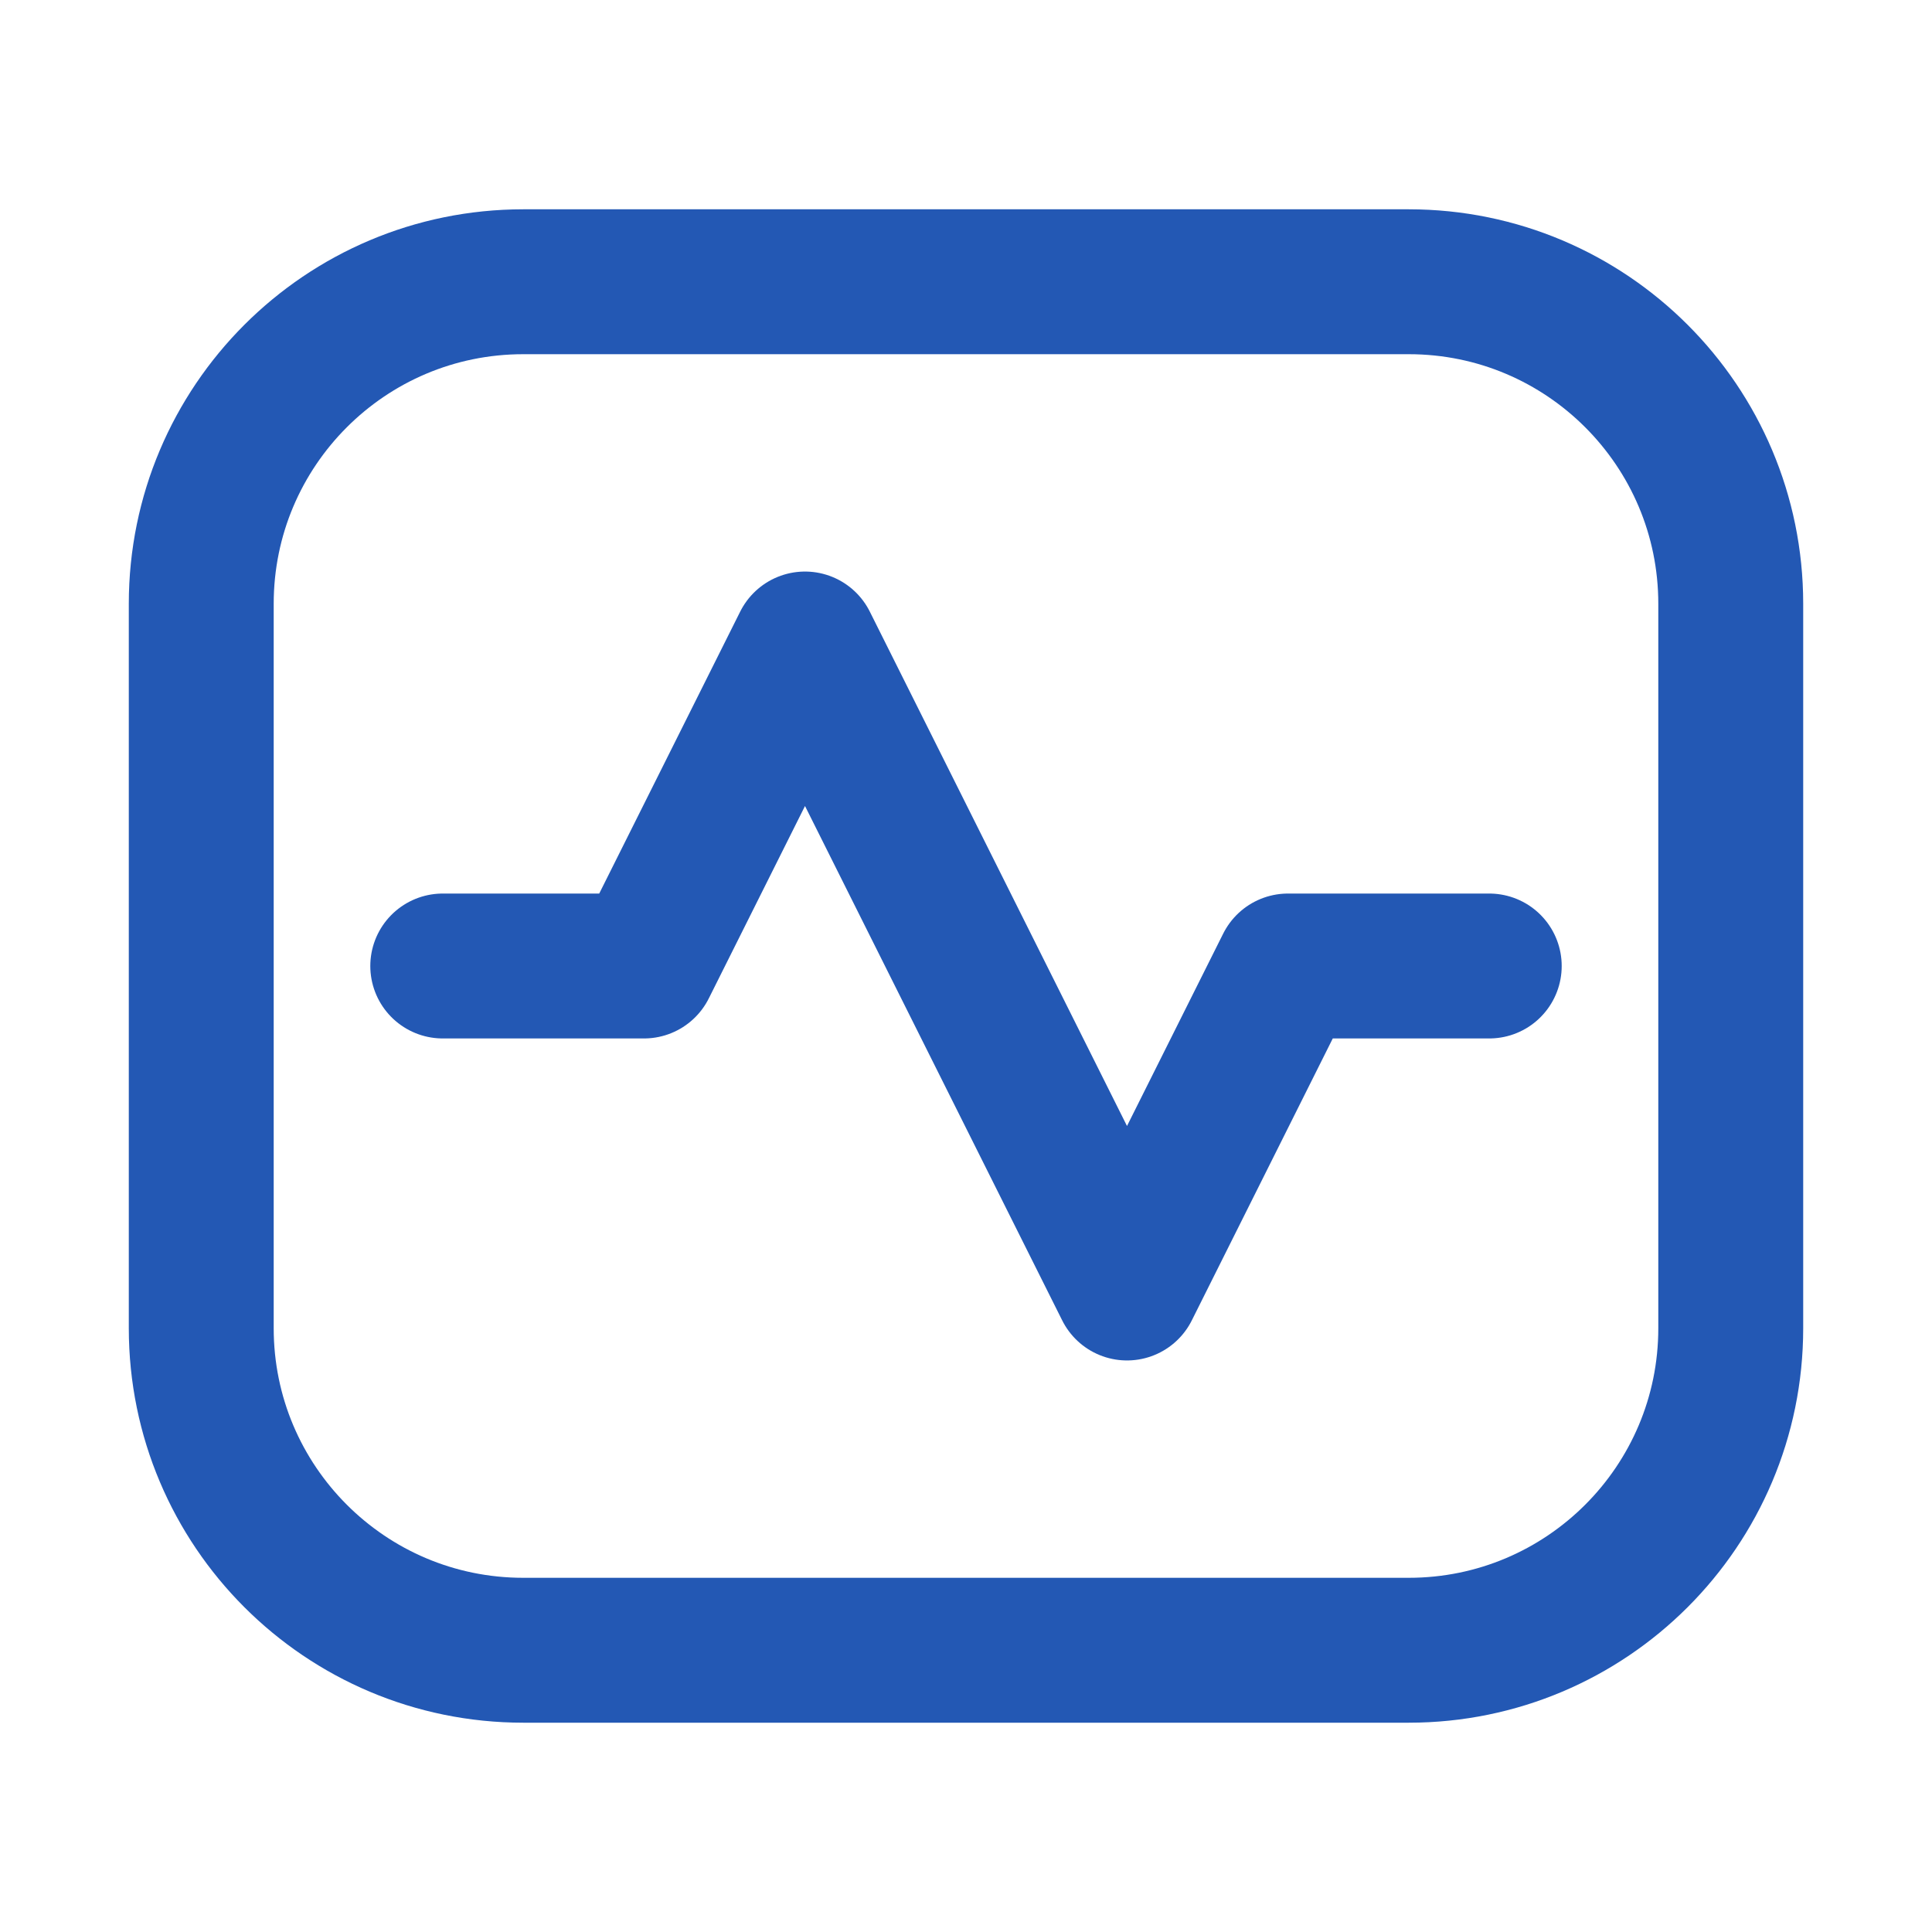
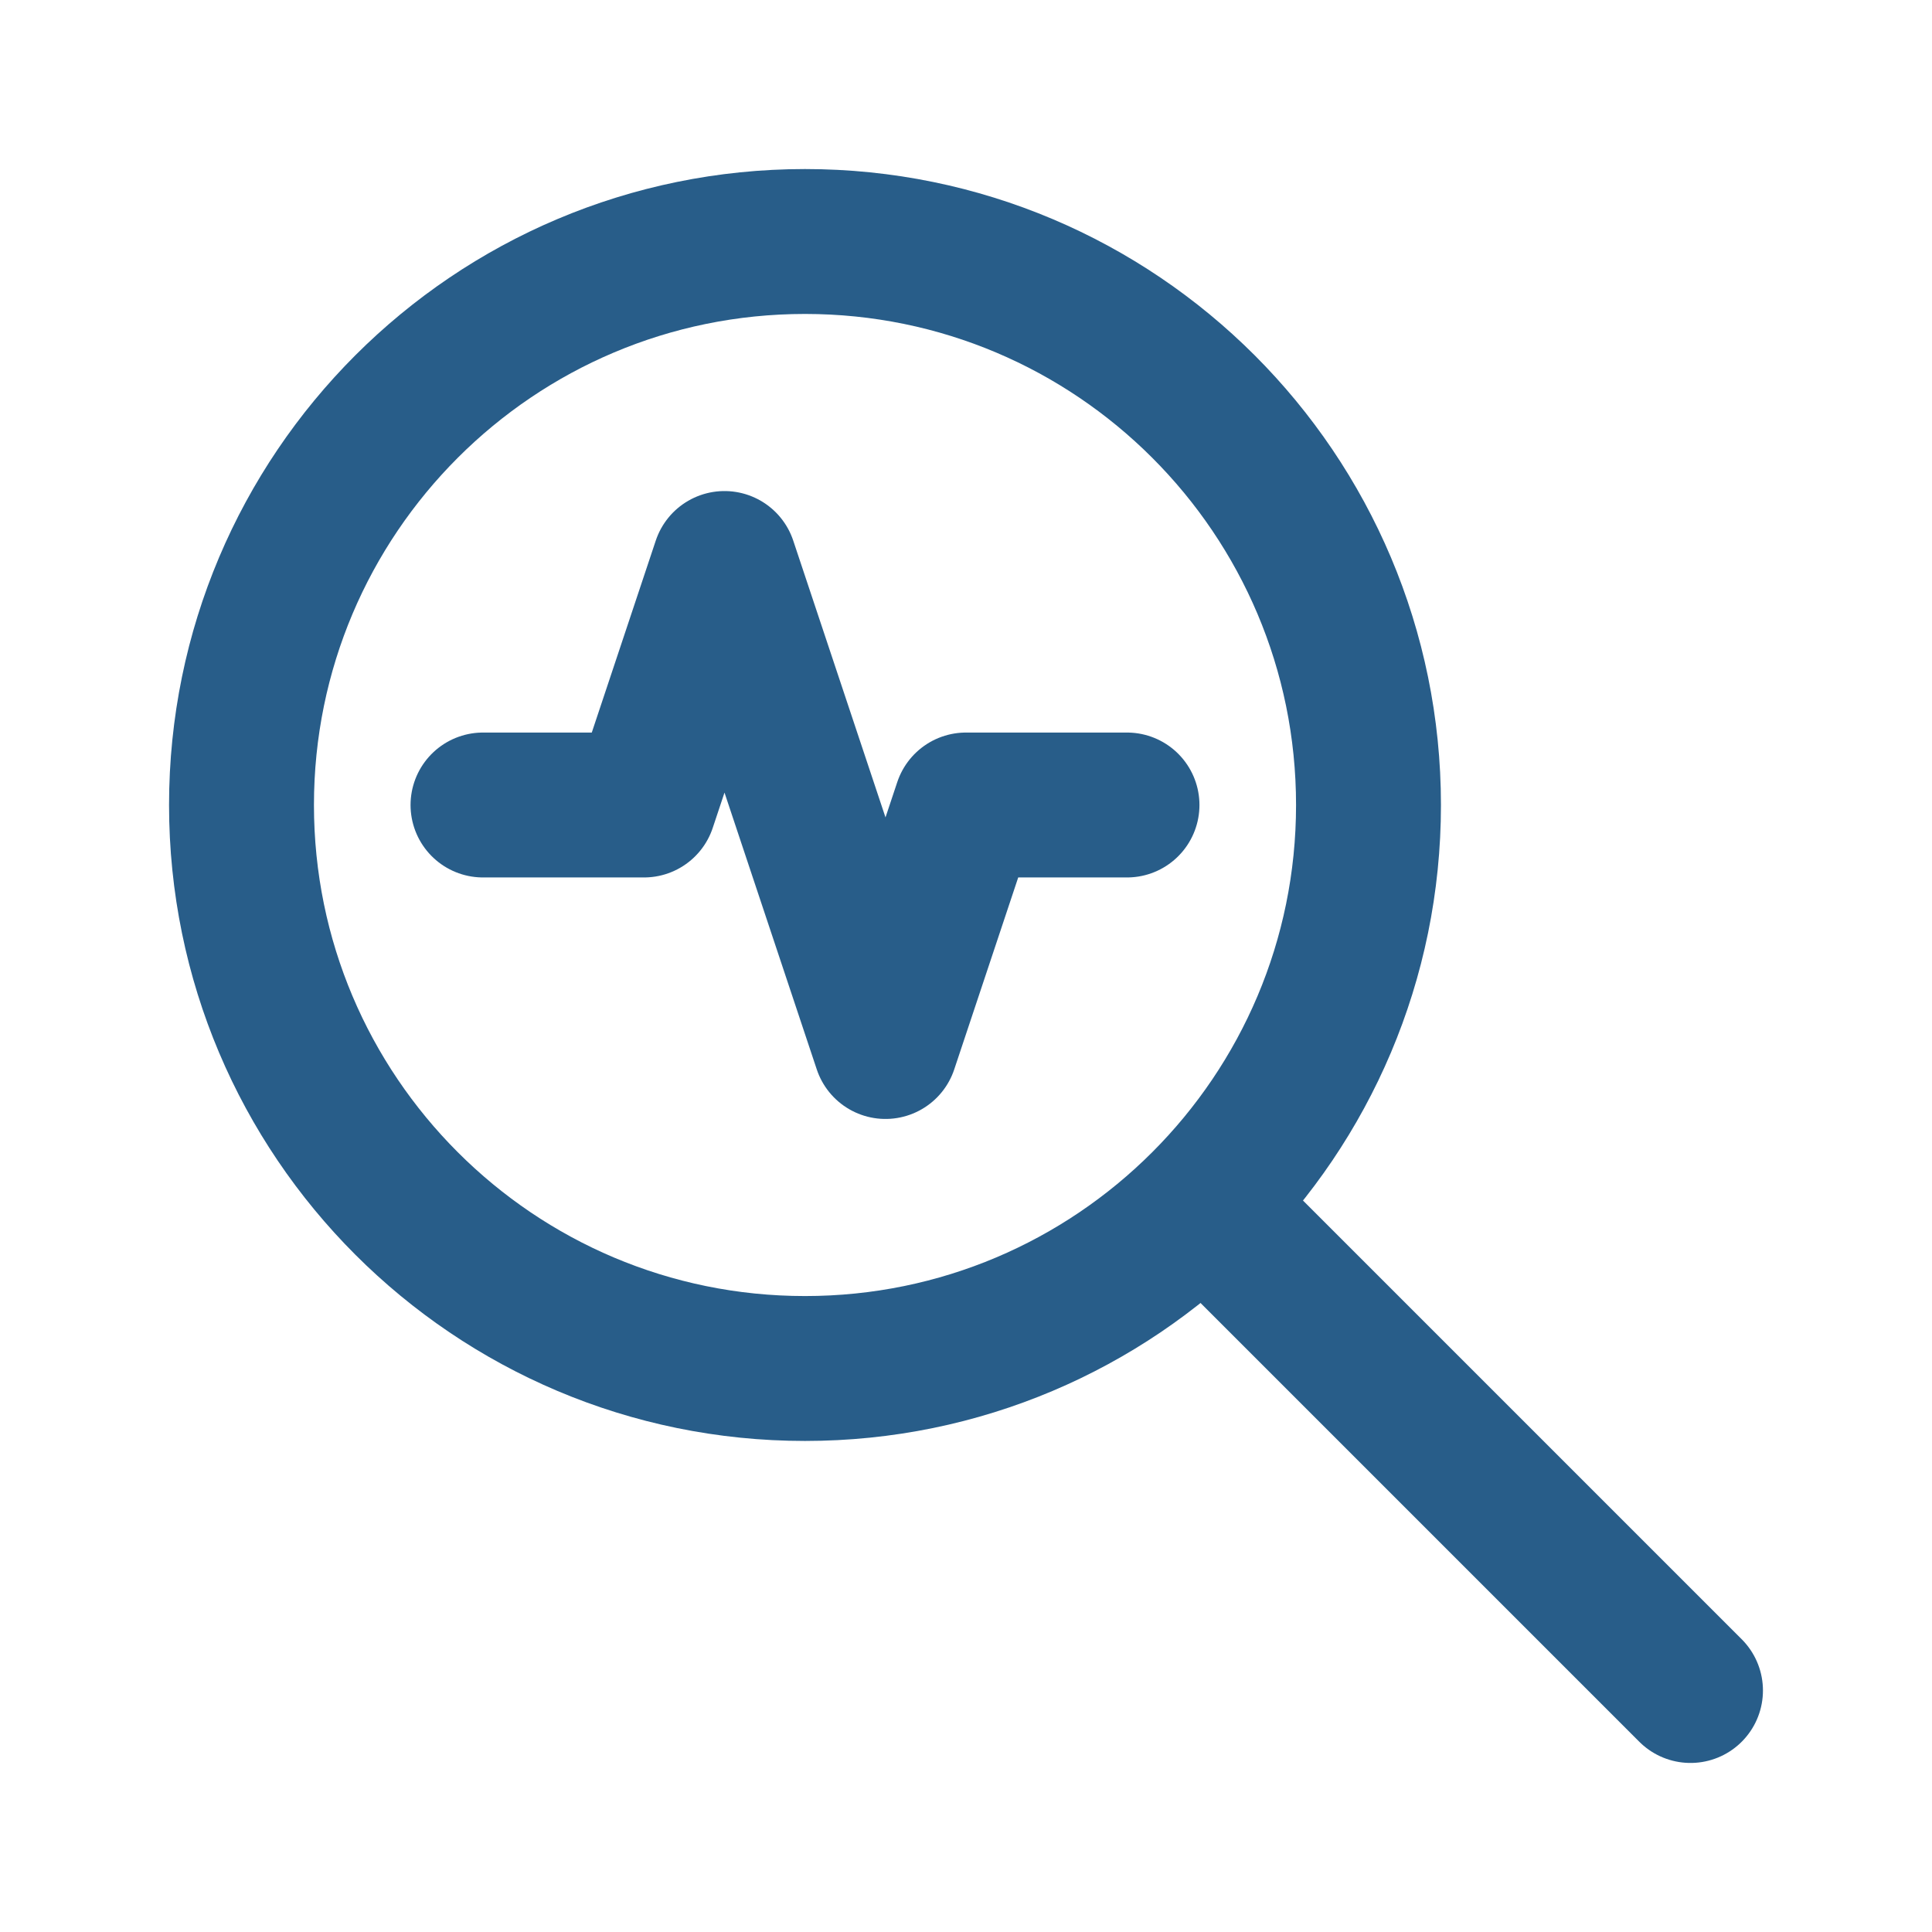
<svg xmlns="http://www.w3.org/2000/svg" viewBox="0 0 24 24">
-   <g fill="none" stroke="#2358b4" stroke-width="1.8" stroke-linecap="round" stroke-linejoin="round">
-     <rect x="2.5" y="3.5" width="19" height="17" rx="4" />
-     <path d="M5.5 12H8l2-4 4 8 2-4h2.5" />
+   <g fill="none" stroke="#285d89" stroke-width="1.8" stroke-linecap="round" stroke-linejoin="round">
+     <circle cx="10" cy="10" r="7" />
+     <path d="m15 15 6 6M6 10h2l1-3 2 6 1-3h2" />
  </g>
</svg>
